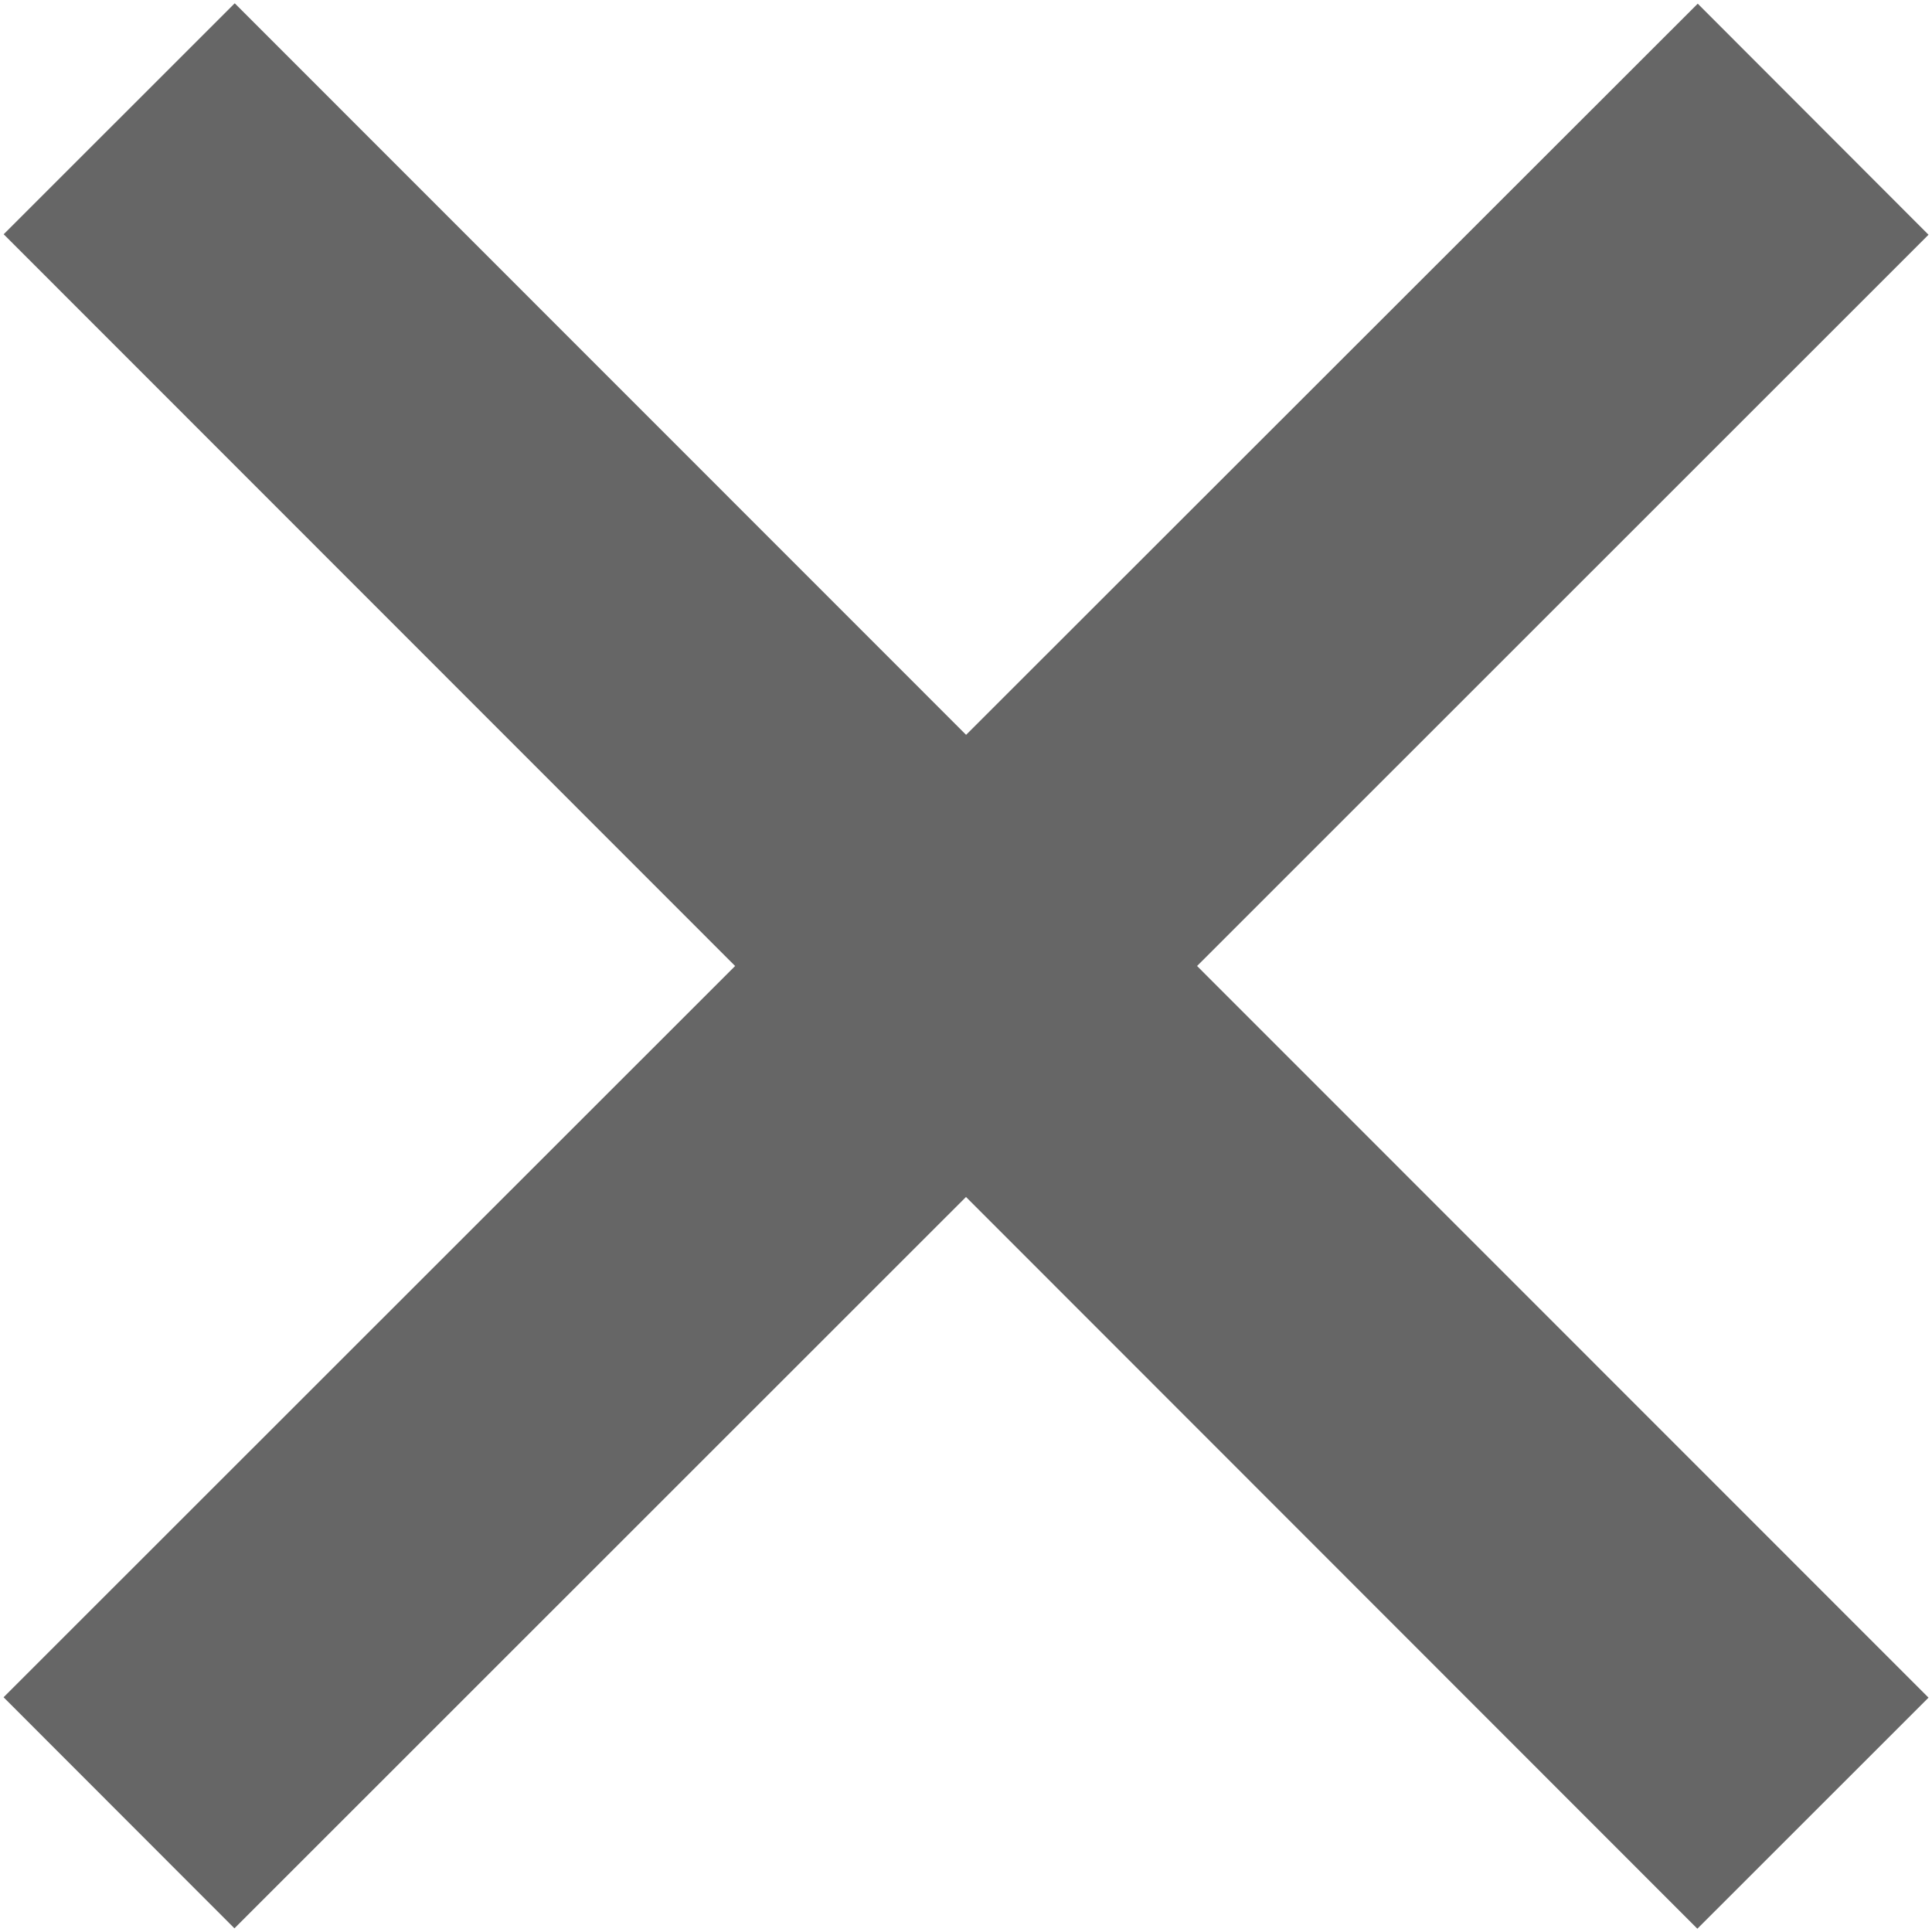
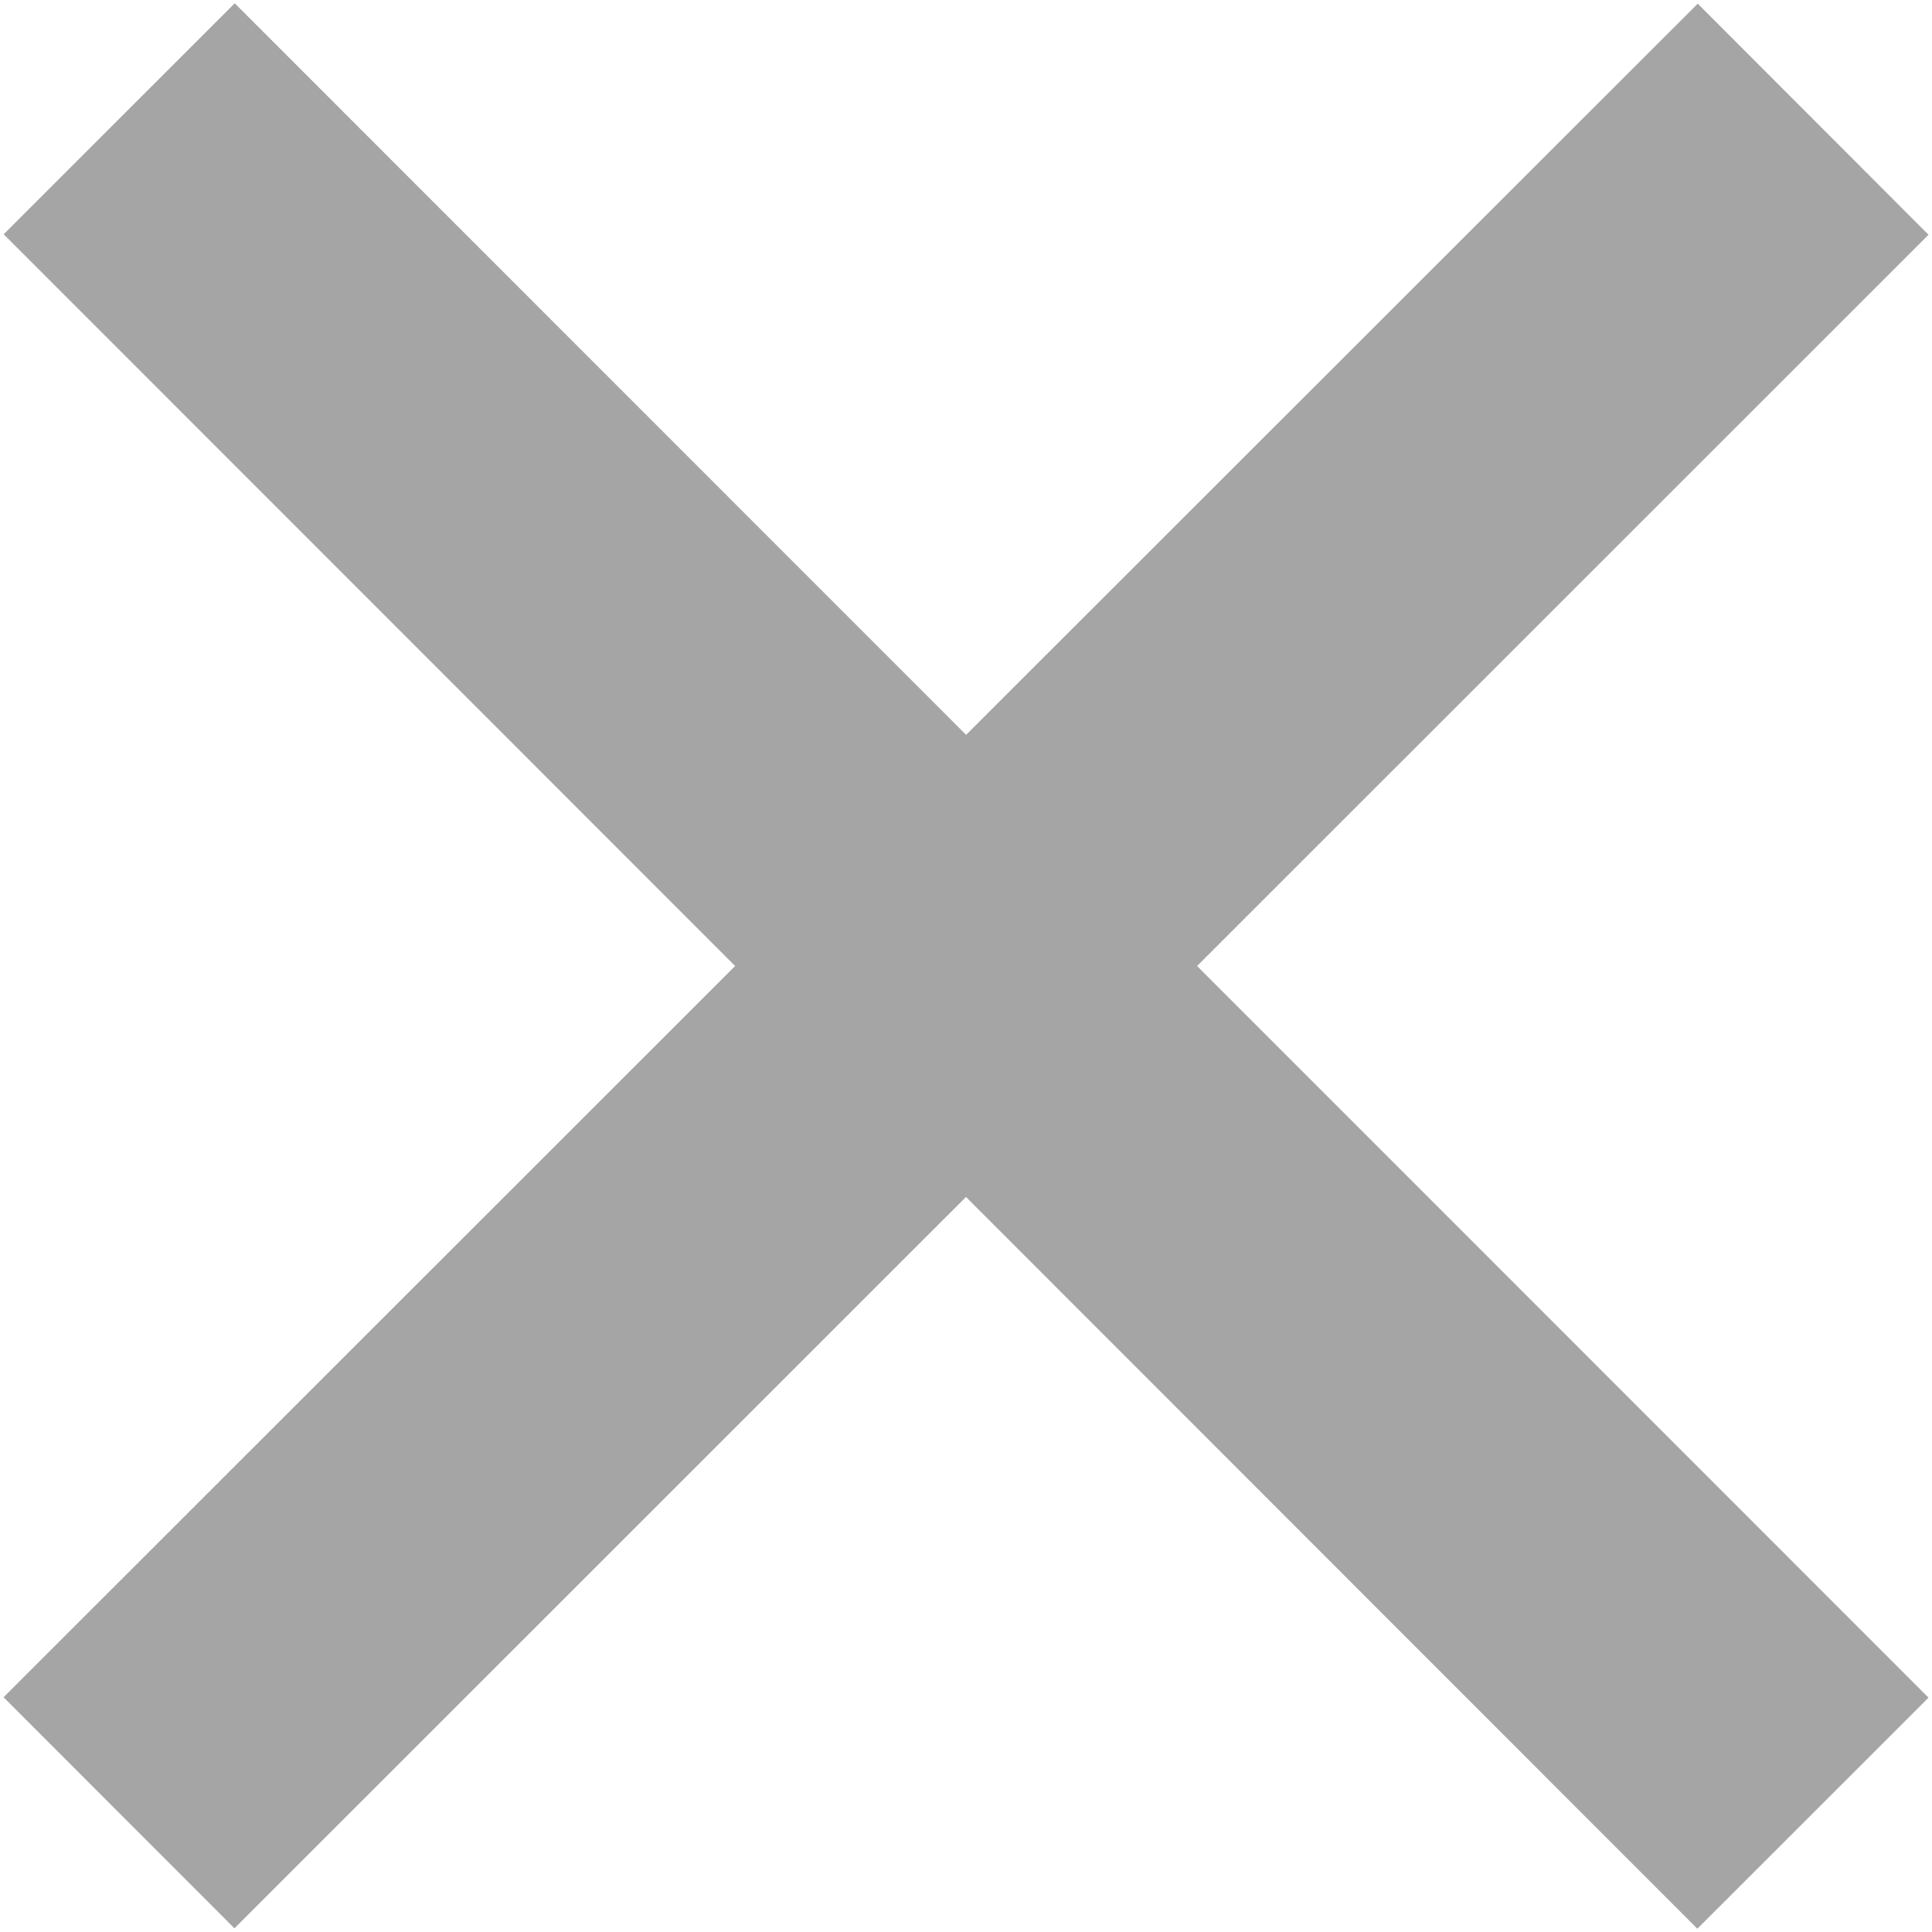
<svg xmlns="http://www.w3.org/2000/svg" version="1.1" id="Layer_1" x="0px" y="0px" width="20px" height="20px" viewBox="0 0 20 20" enable-background="new 0 0 20 20" xml:space="preserve">
-   <polygon fill="#666666" points="19.964,2.43 17.575,0.038 10.001,7.607 2.43,0.034 0.038,2.425 7.61,10 0.037,17.57 2.427,19.962   10,12.391 17.571,19.966 19.964,17.574 12.392,10 " />
+   <polygon fill="#A5A5A5" points="19.964,2.43 17.575,0.038 10.001,7.607 2.43,0.034 0.038,2.425 7.61,10 0.037,17.57 2.427,19.962   10,12.391 17.571,19.966 19.964,17.574 12.392,10 " />
</svg>
